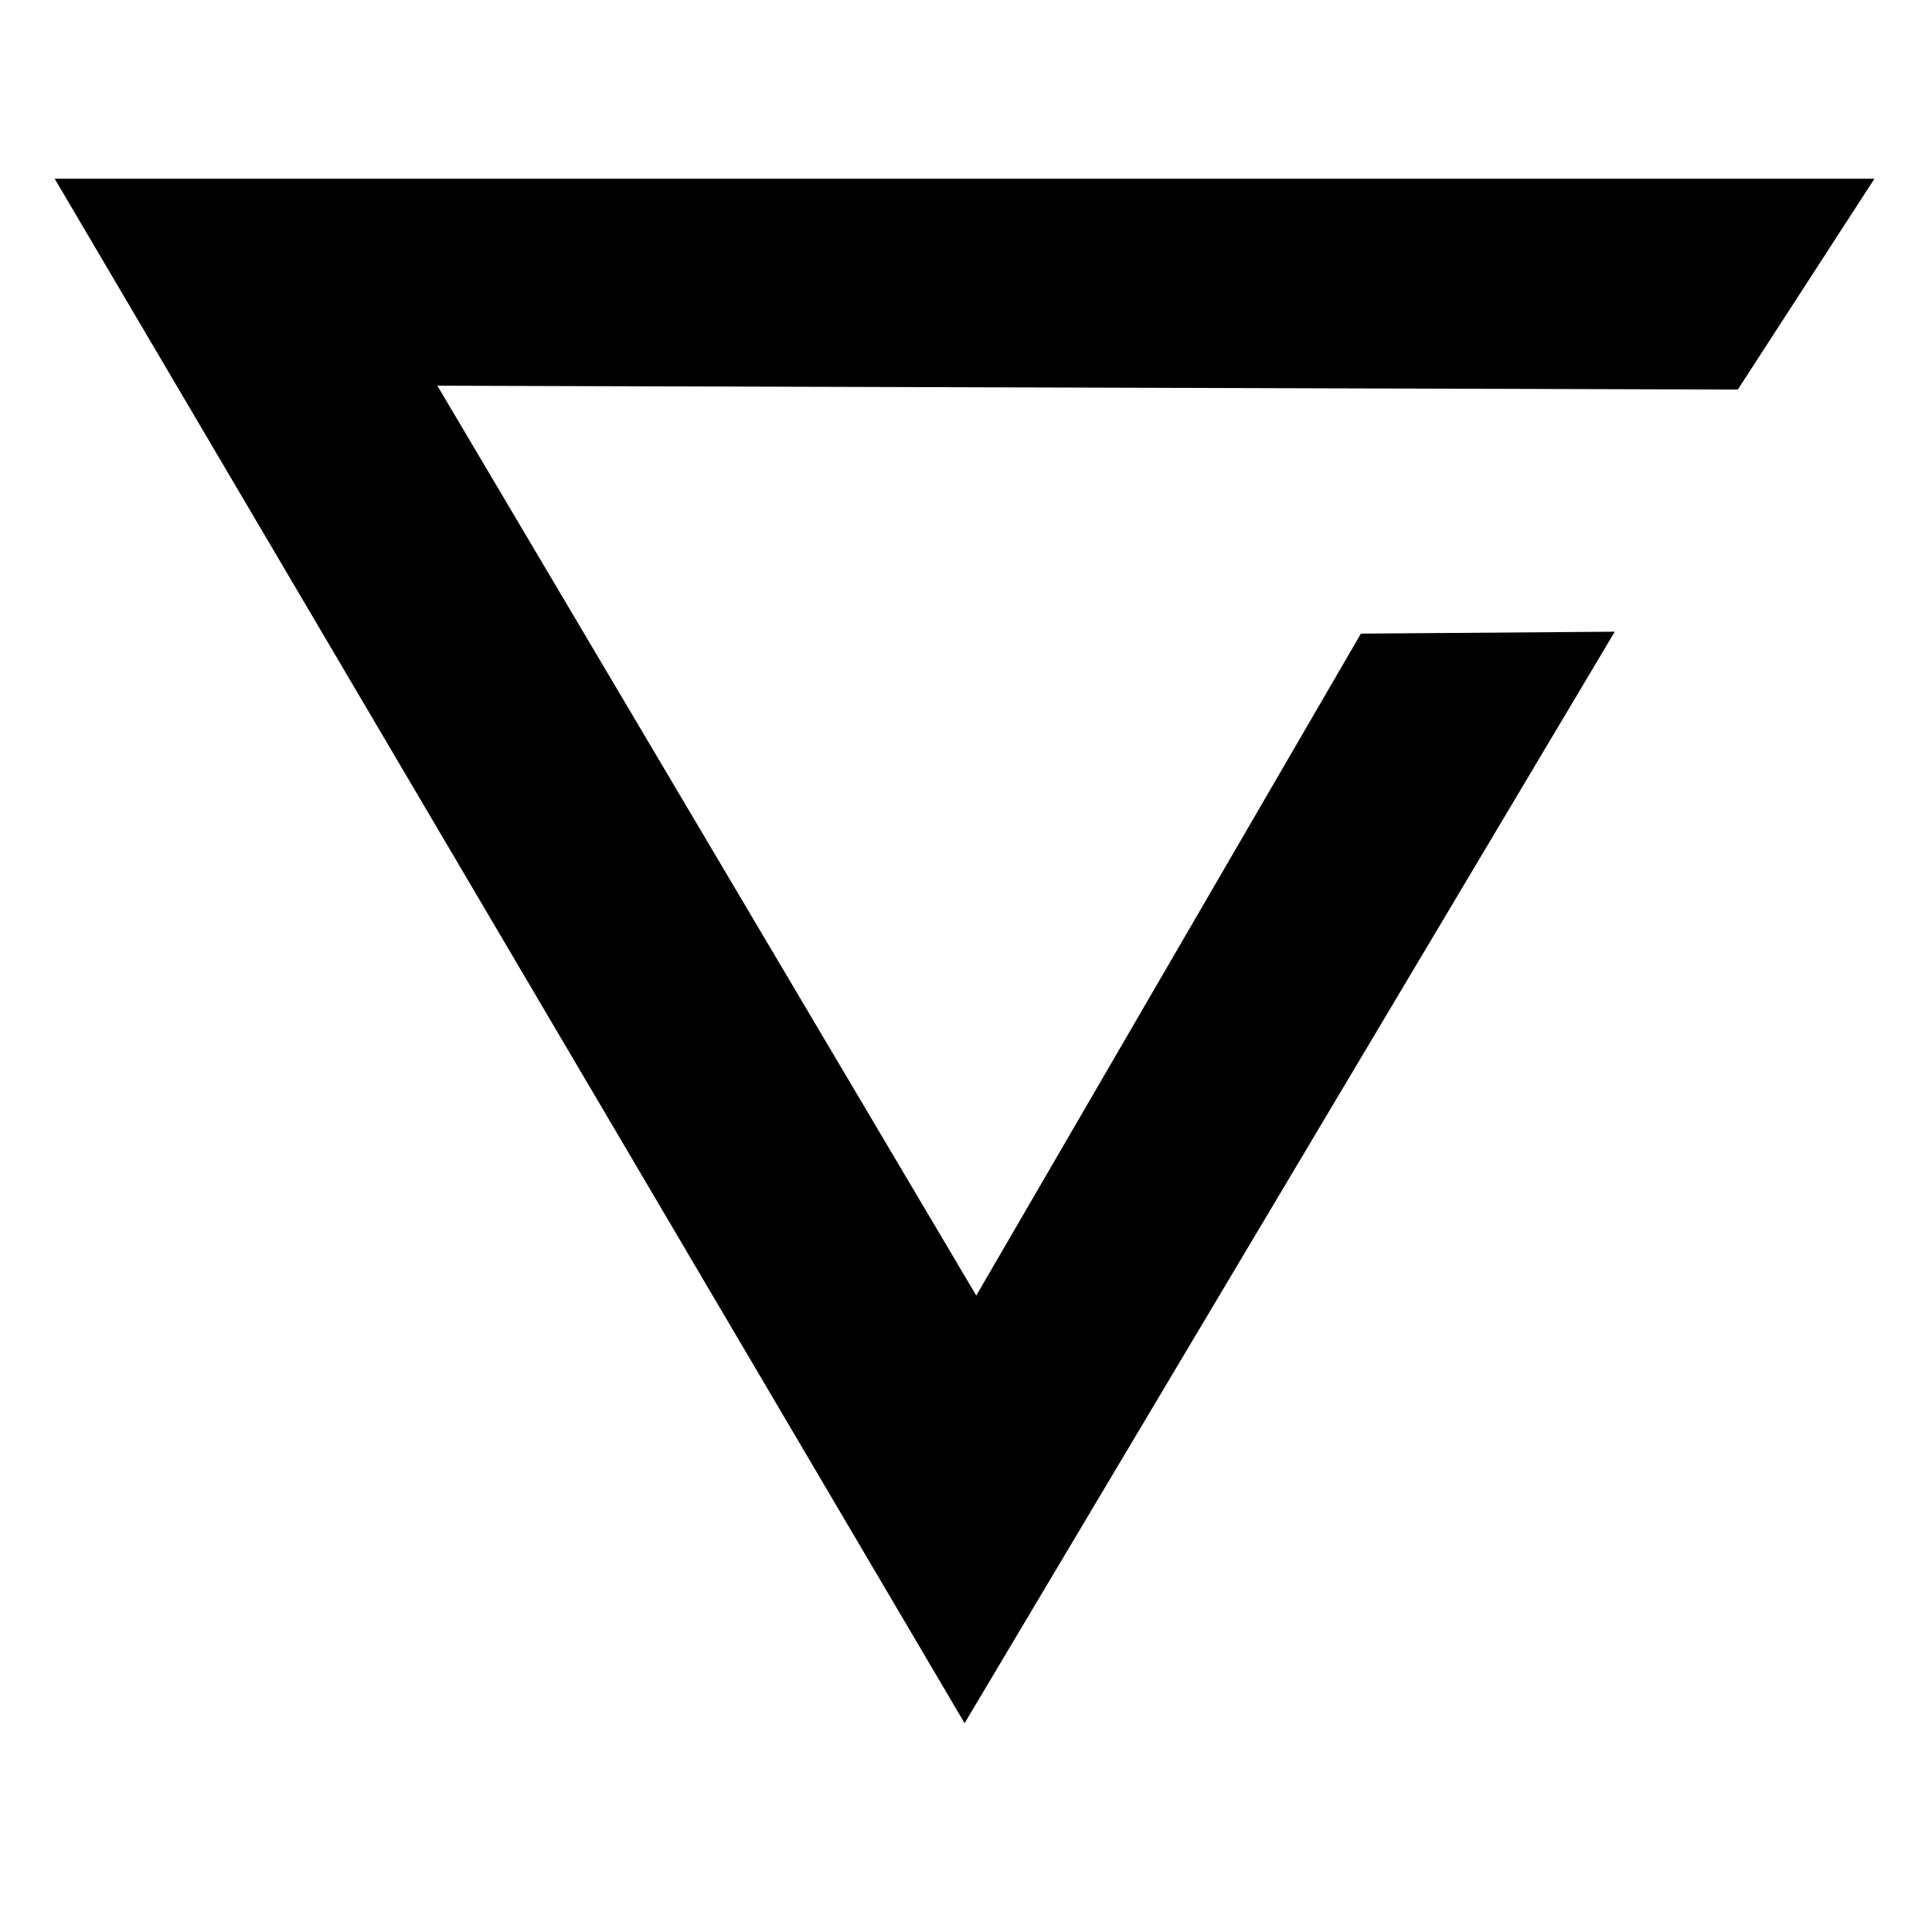
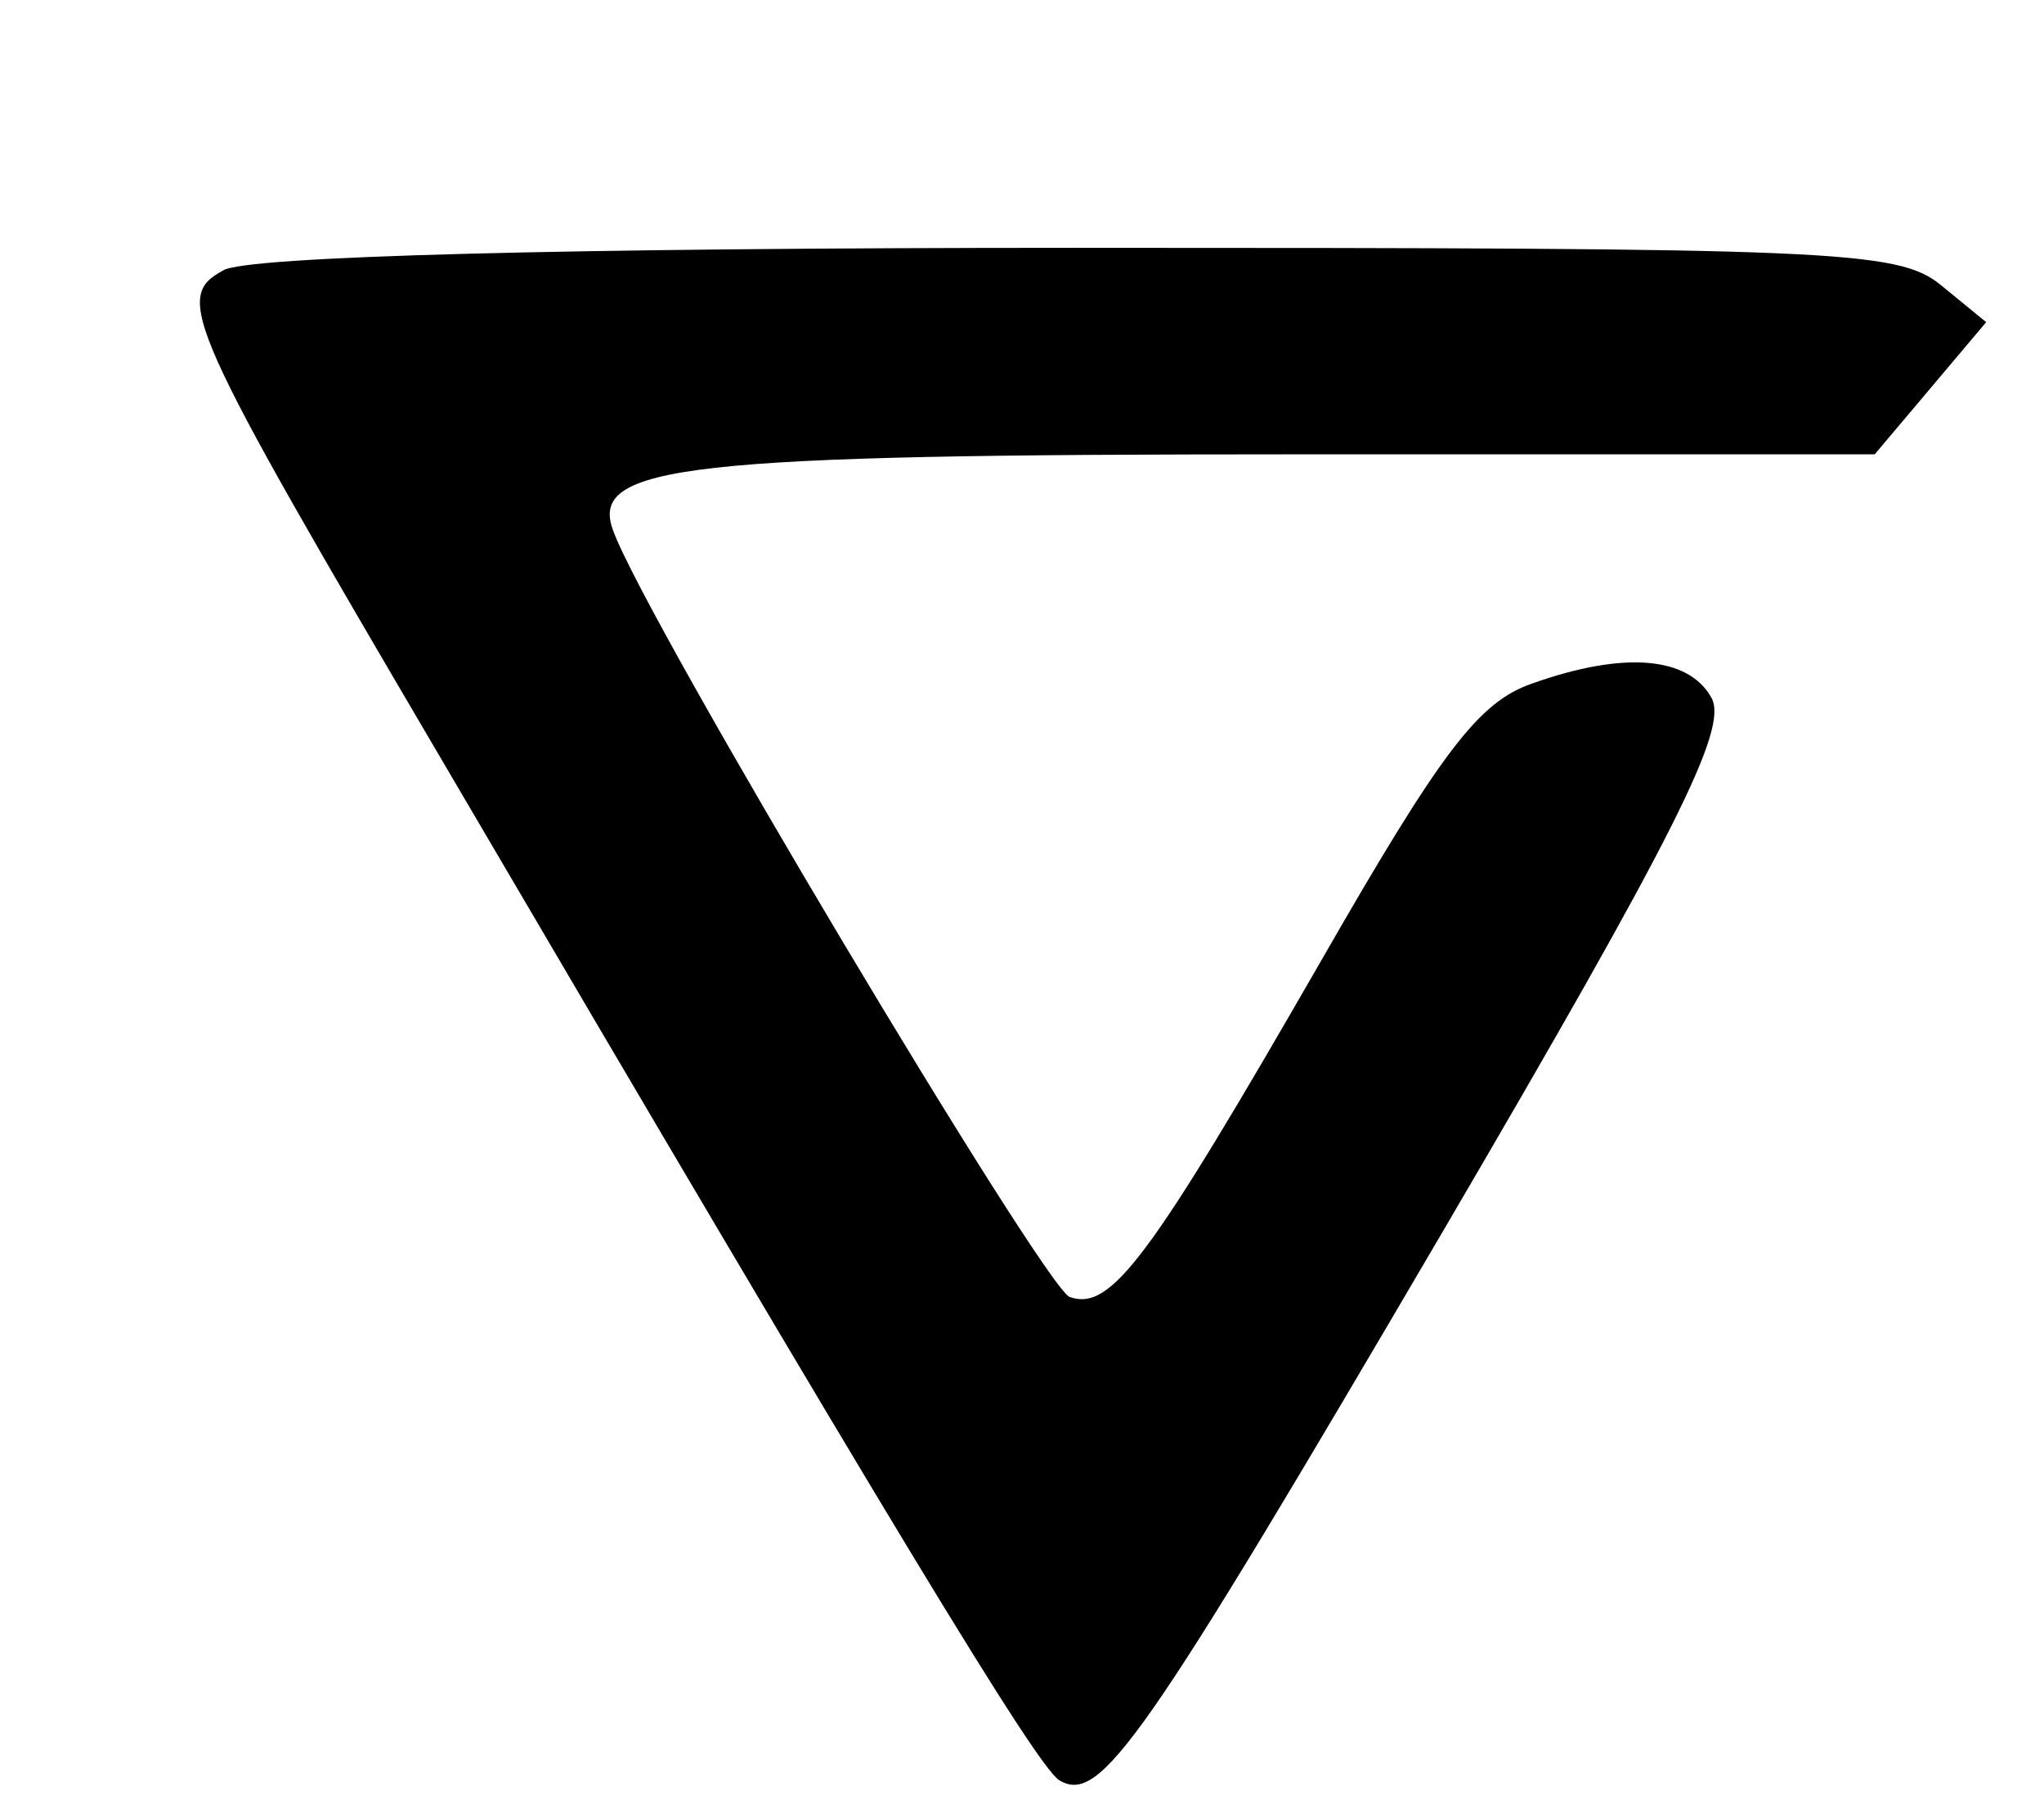
- <svg xmlns="http://www.w3.org/2000/svg" height="32" version="1.1" viewBox="0 0 8.467 8.467" width="32">
-   <g transform="translate(-144.9444,-121.6804)">
-     <polygon points="218.406,473.656 212.25,484.25 203.625,469.688 224.438,469.75 226.625,466.375 197.5,466.375 212.063,491.094 222.469,473.625 " transform="matrix(0.2738277,0,0,0.2738277,91.103,-5.242854)" />
+ <svg xmlns="http://www.w3.org/2000/svg" version="1.0" width="99pt" height="88pt" viewBox="0 0 99 88" preserveAspectRatio="xMidYMid meet">
+   <g transform="translate(0,88) scale(0.1,-0.1)" stroke="none">
+     <path d="M108 749 c-24 -13 -18 -26 106 -237 217 -370 288 -487 299 -494 20 -12 40 17 186 266 113 193 138 243 130 258 -11 20 -42 23 -87 7 -26 -9 -44 -33 -102 -134 -84 -146 -102 -170 -122 -163 -13 6 -205 327 -221 371 -12 32 35 37 328 37 l283 0 27 32 27 32 -22 18 c-21 17 -52 18 -419 18 -245 0 -403 -4 -413 -11z" />
  </g>
</svg>
